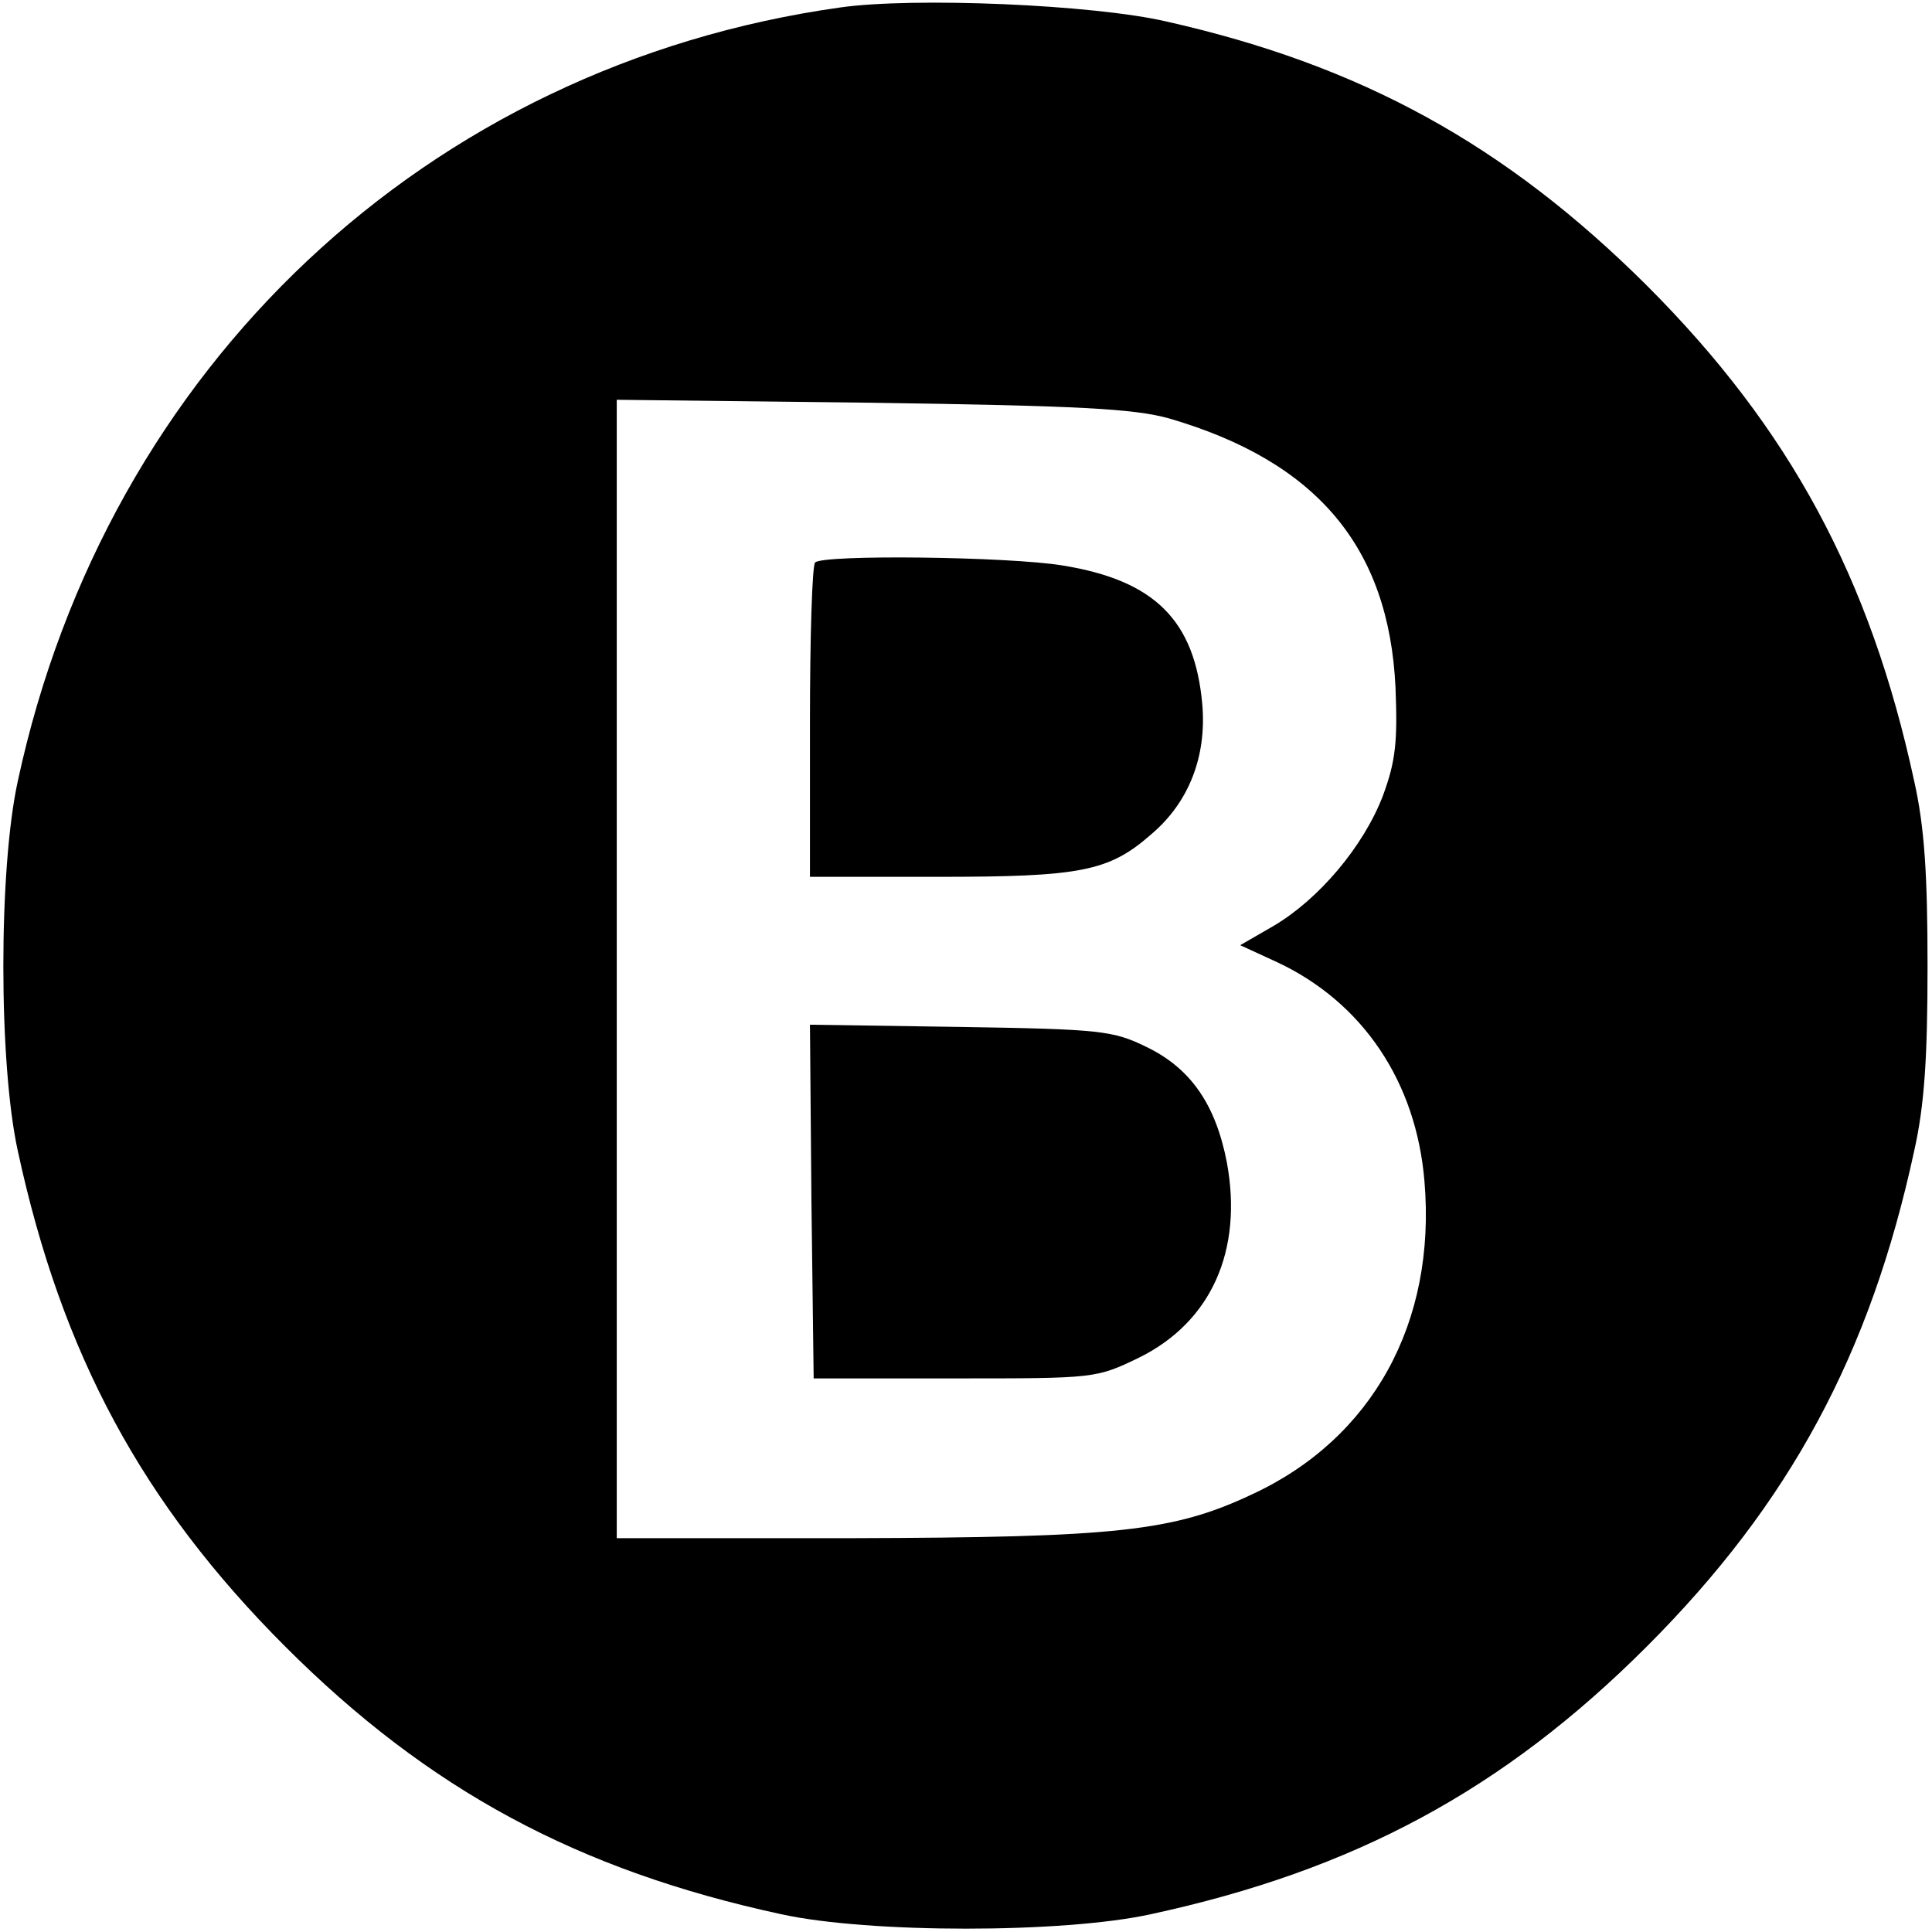
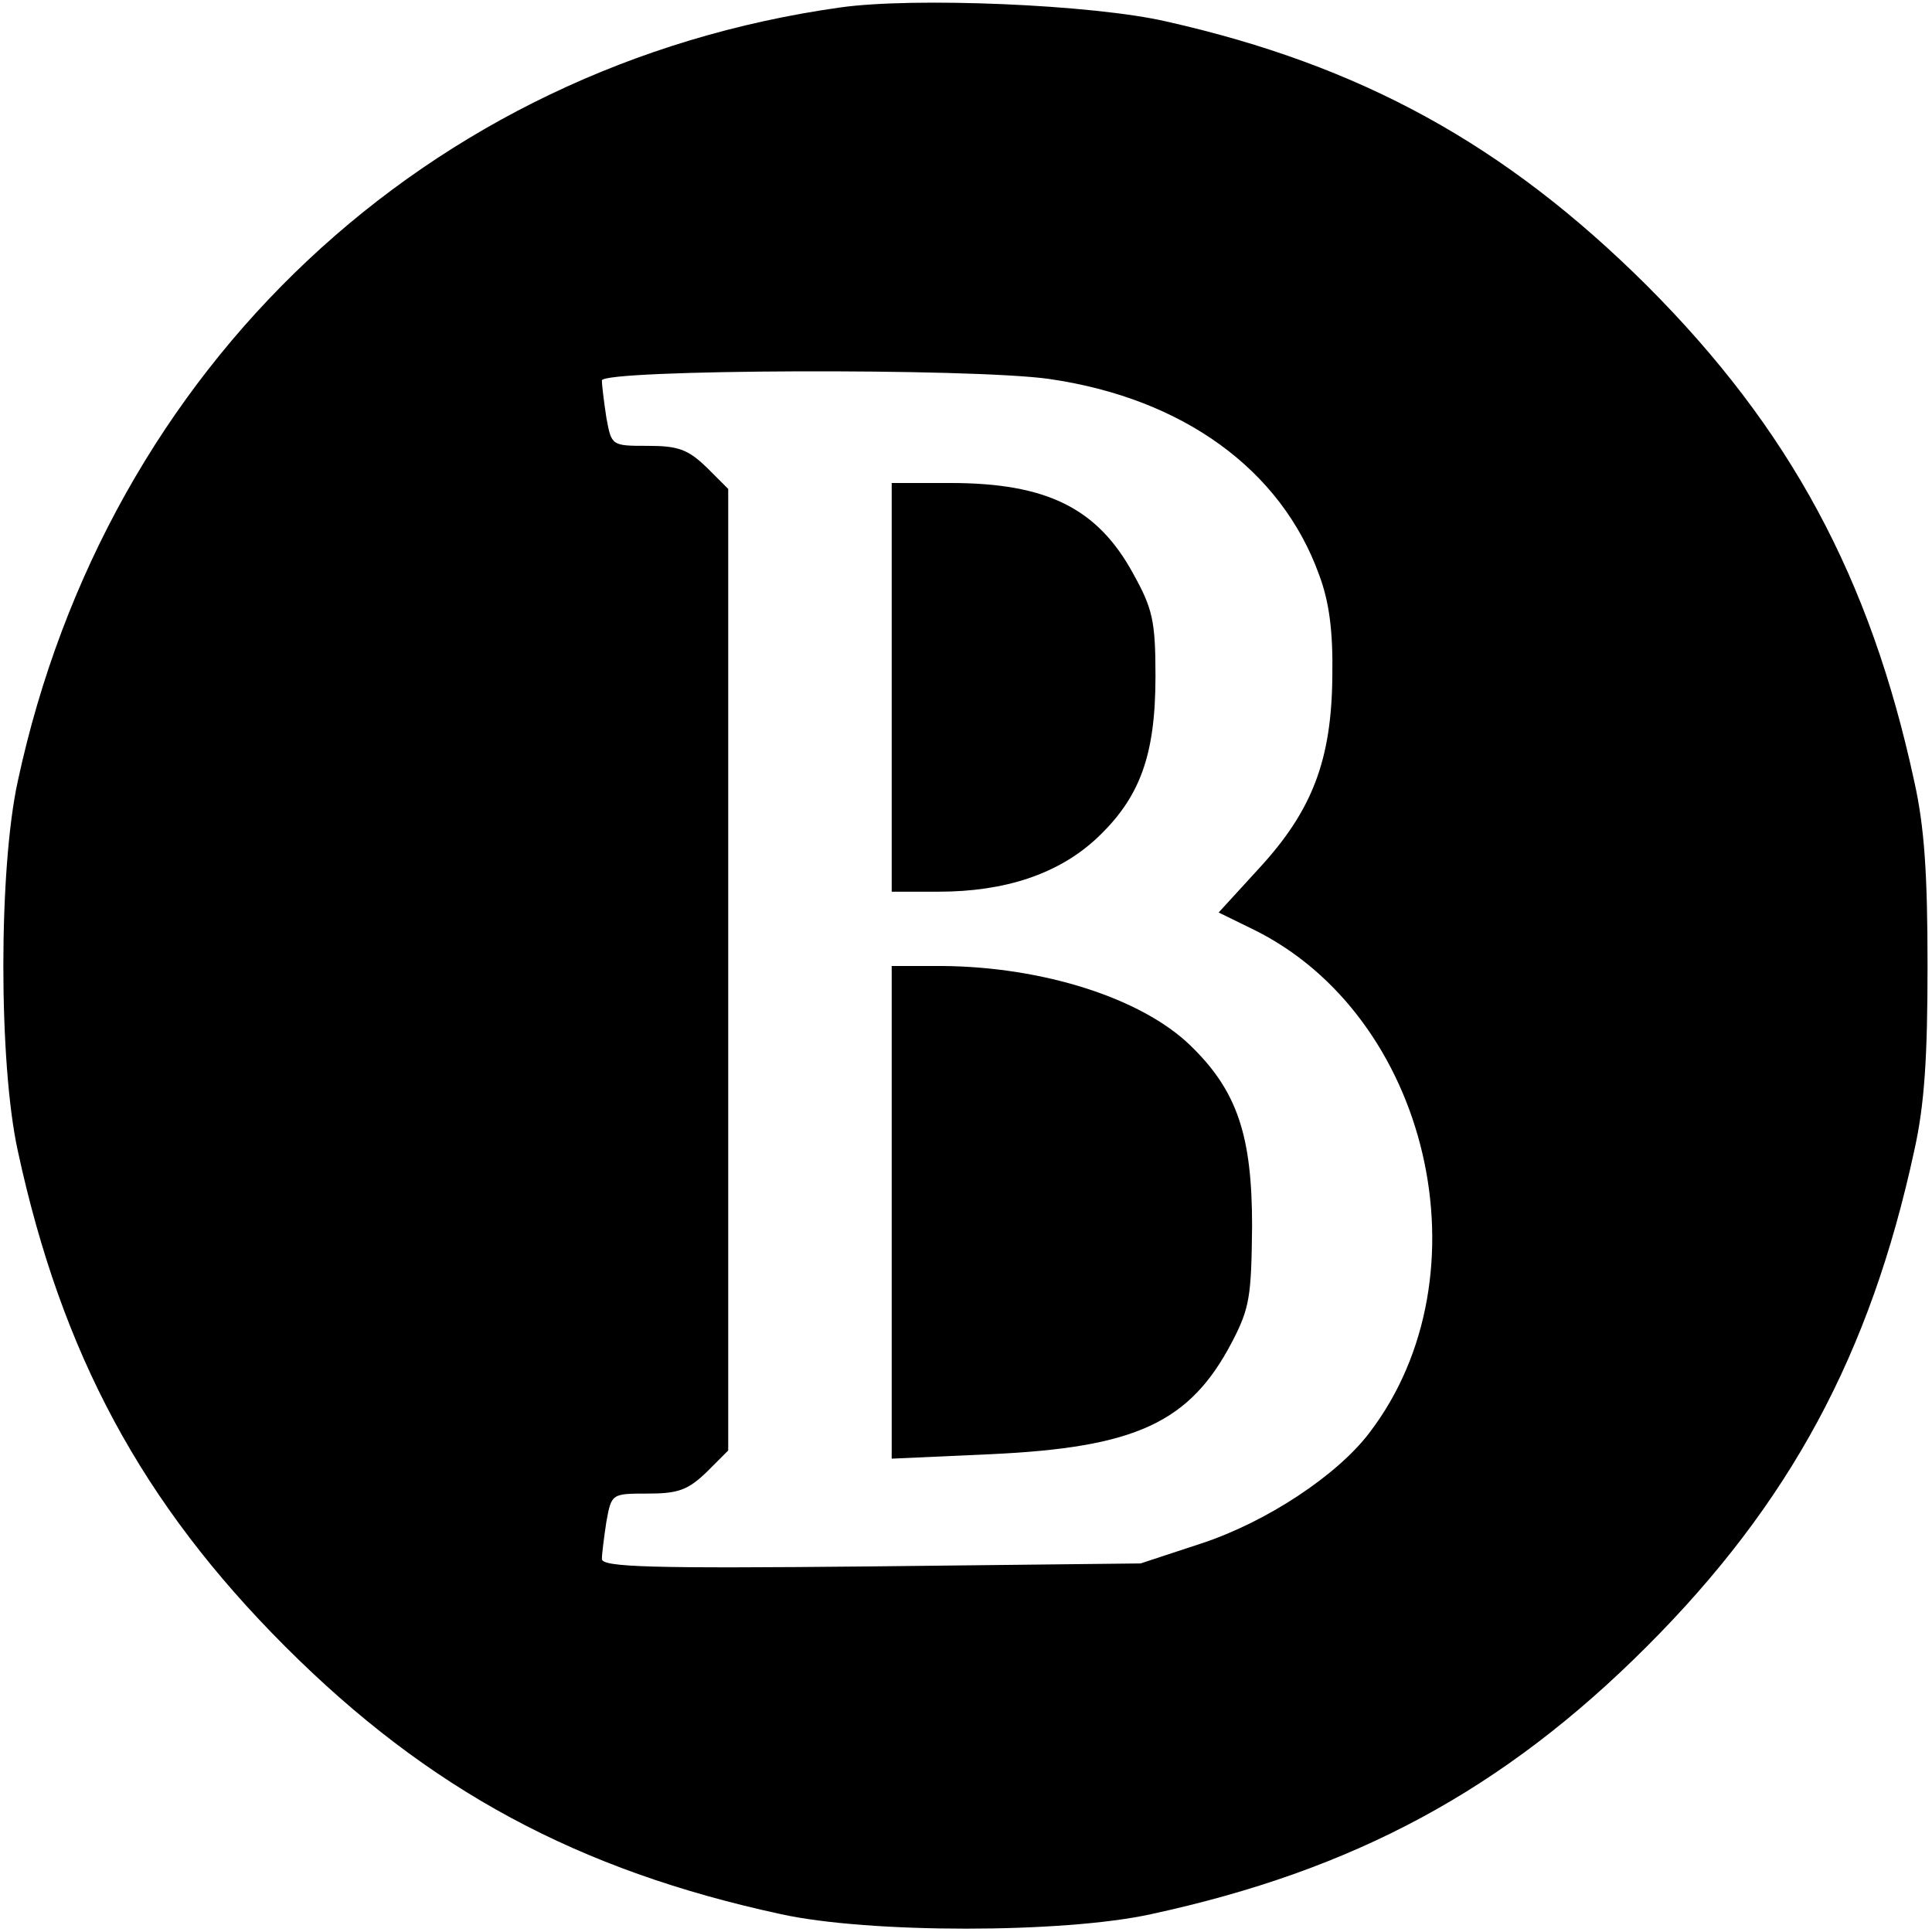
<svg xmlns="http://www.w3.org/2000/svg" version="1" width="346.667" height="346.667" viewBox="0 0 260 260">
-   <path d="M113.1 1C57.5 8.8 14.4 49.3 2.4 105.1c-2.6 11.8-2.6 38 0 49.8 5.9 27.3 16.7 47.4 36 66.7 19.3 19.3 39.4 30.1 66.7 36 11.8 2.6 38 2.6 49.8 0 27.3-5.9 47.4-16.7 66.7-36 19.3-19.3 30.1-39.4 36-66.7 1.4-6.2 1.8-12.7 1.8-24.9s-.4-18.7-1.8-24.9c-5.9-27.3-16.7-47.4-36-66.7-19-18.9-38.4-29.6-64.6-35.5C147.1.6 123-.4 113.1 1zm44.2 55.3c19.9 5.8 29.6 17.3 30.5 36.2.3 7.4 0 10-1.7 14.6-2.6 6.8-8.6 13.9-14.7 17.5l-4.5 2.6 5 2.3c11.5 5.4 18.7 16.1 19.8 29.5 1.6 19-7 34.6-23.2 42.1-10.6 5-18.3 5.8-53.7 5.9H83V53.8l34.3.4c27.9.4 35.3.8 40 2.1z" />
-   <path d="M109.7 75.7c-.4.3-.7 10-.7 21.5V118h17.1c19.3 0 23.1-.7 28.8-5.7 5.1-4.3 7.5-10.5 6.9-17.5-1-11.3-6.4-16.7-18.8-18.7-7.2-1.2-32.3-1.5-33.3-.4zM109.2 161.7l.3 23.8h19c18.9 0 19 0 24.8-2.8 9.7-4.8 14-14.4 11.8-26.3-1.5-7.7-4.8-12.6-10.8-15.5-4.5-2.2-6.1-2.4-25.1-2.7l-20.2-.3.2 23.8z" />
+   <path d="M113.1 1C57.5 8.8 14.4 49.3 2.4 105.1c-2.6 11.8-2.6 38 0 49.8 5.9 27.3 16.7 47.4 36 66.7 19.3 19.3 39.4 30.1 66.7 36 11.8 2.6 38 2.6 49.8 0 27.3-5.9 47.4-16.7 66.7-36 19.3-19.3 30.1-39.4 36-66.7 1.4-6.2 1.8-12.7 1.8-24.9s-.4-18.7-1.8-24.9c-5.9-27.3-16.7-47.4-36-66.7-19-18.9-38.4-29.6-64.6-35.5C147.1.6 123-.4 113.1 1zm28.1 50c18 2.6 31.2 12.2 36.3 26.3 1.4 3.7 1.9 7.7 1.8 13.7-.1 11.3-2.7 18.1-9.9 25.9l-5.4 5.9 4.5 2.2c23.9 11.6 32 46.6 15.8 67.8-4.3 5.7-13.8 12-22.6 14.9l-8.2 2.7-36.2.4c-29.7.3-36.3.1-36.3-1 0-.7.3-3 .6-5 .7-3.8.7-3.8 5.6-3.8 4.1 0 5.4-.5 7.9-2.9l2.9-2.9V65.8l-2.9-2.9c-2.5-2.4-3.8-2.9-7.9-2.9-4.9 0-4.9 0-5.6-3.8-.3-2-.6-4.3-.6-5 0-1.5 49.7-1.7 60.2-.2z" />
+   <path d="M120 92.5V120h6.3c9 0 16.1-2.4 21.2-7.1 5.9-5.5 8-11.2 8-21.9 0-7.5-.4-9.1-3-13.8-4.8-8.8-11.6-12.2-24.6-12.2H120v27.5zM120 163.1v33.2l13.3-.6c19.5-.9 26.8-4.2 32.5-15.1 2.4-4.6 2.6-6.2 2.7-15.6 0-12.2-2-18.2-8.3-24.3-6.6-6.4-19.9-10.6-33.4-10.7H120v33.1z" />
</svg>
